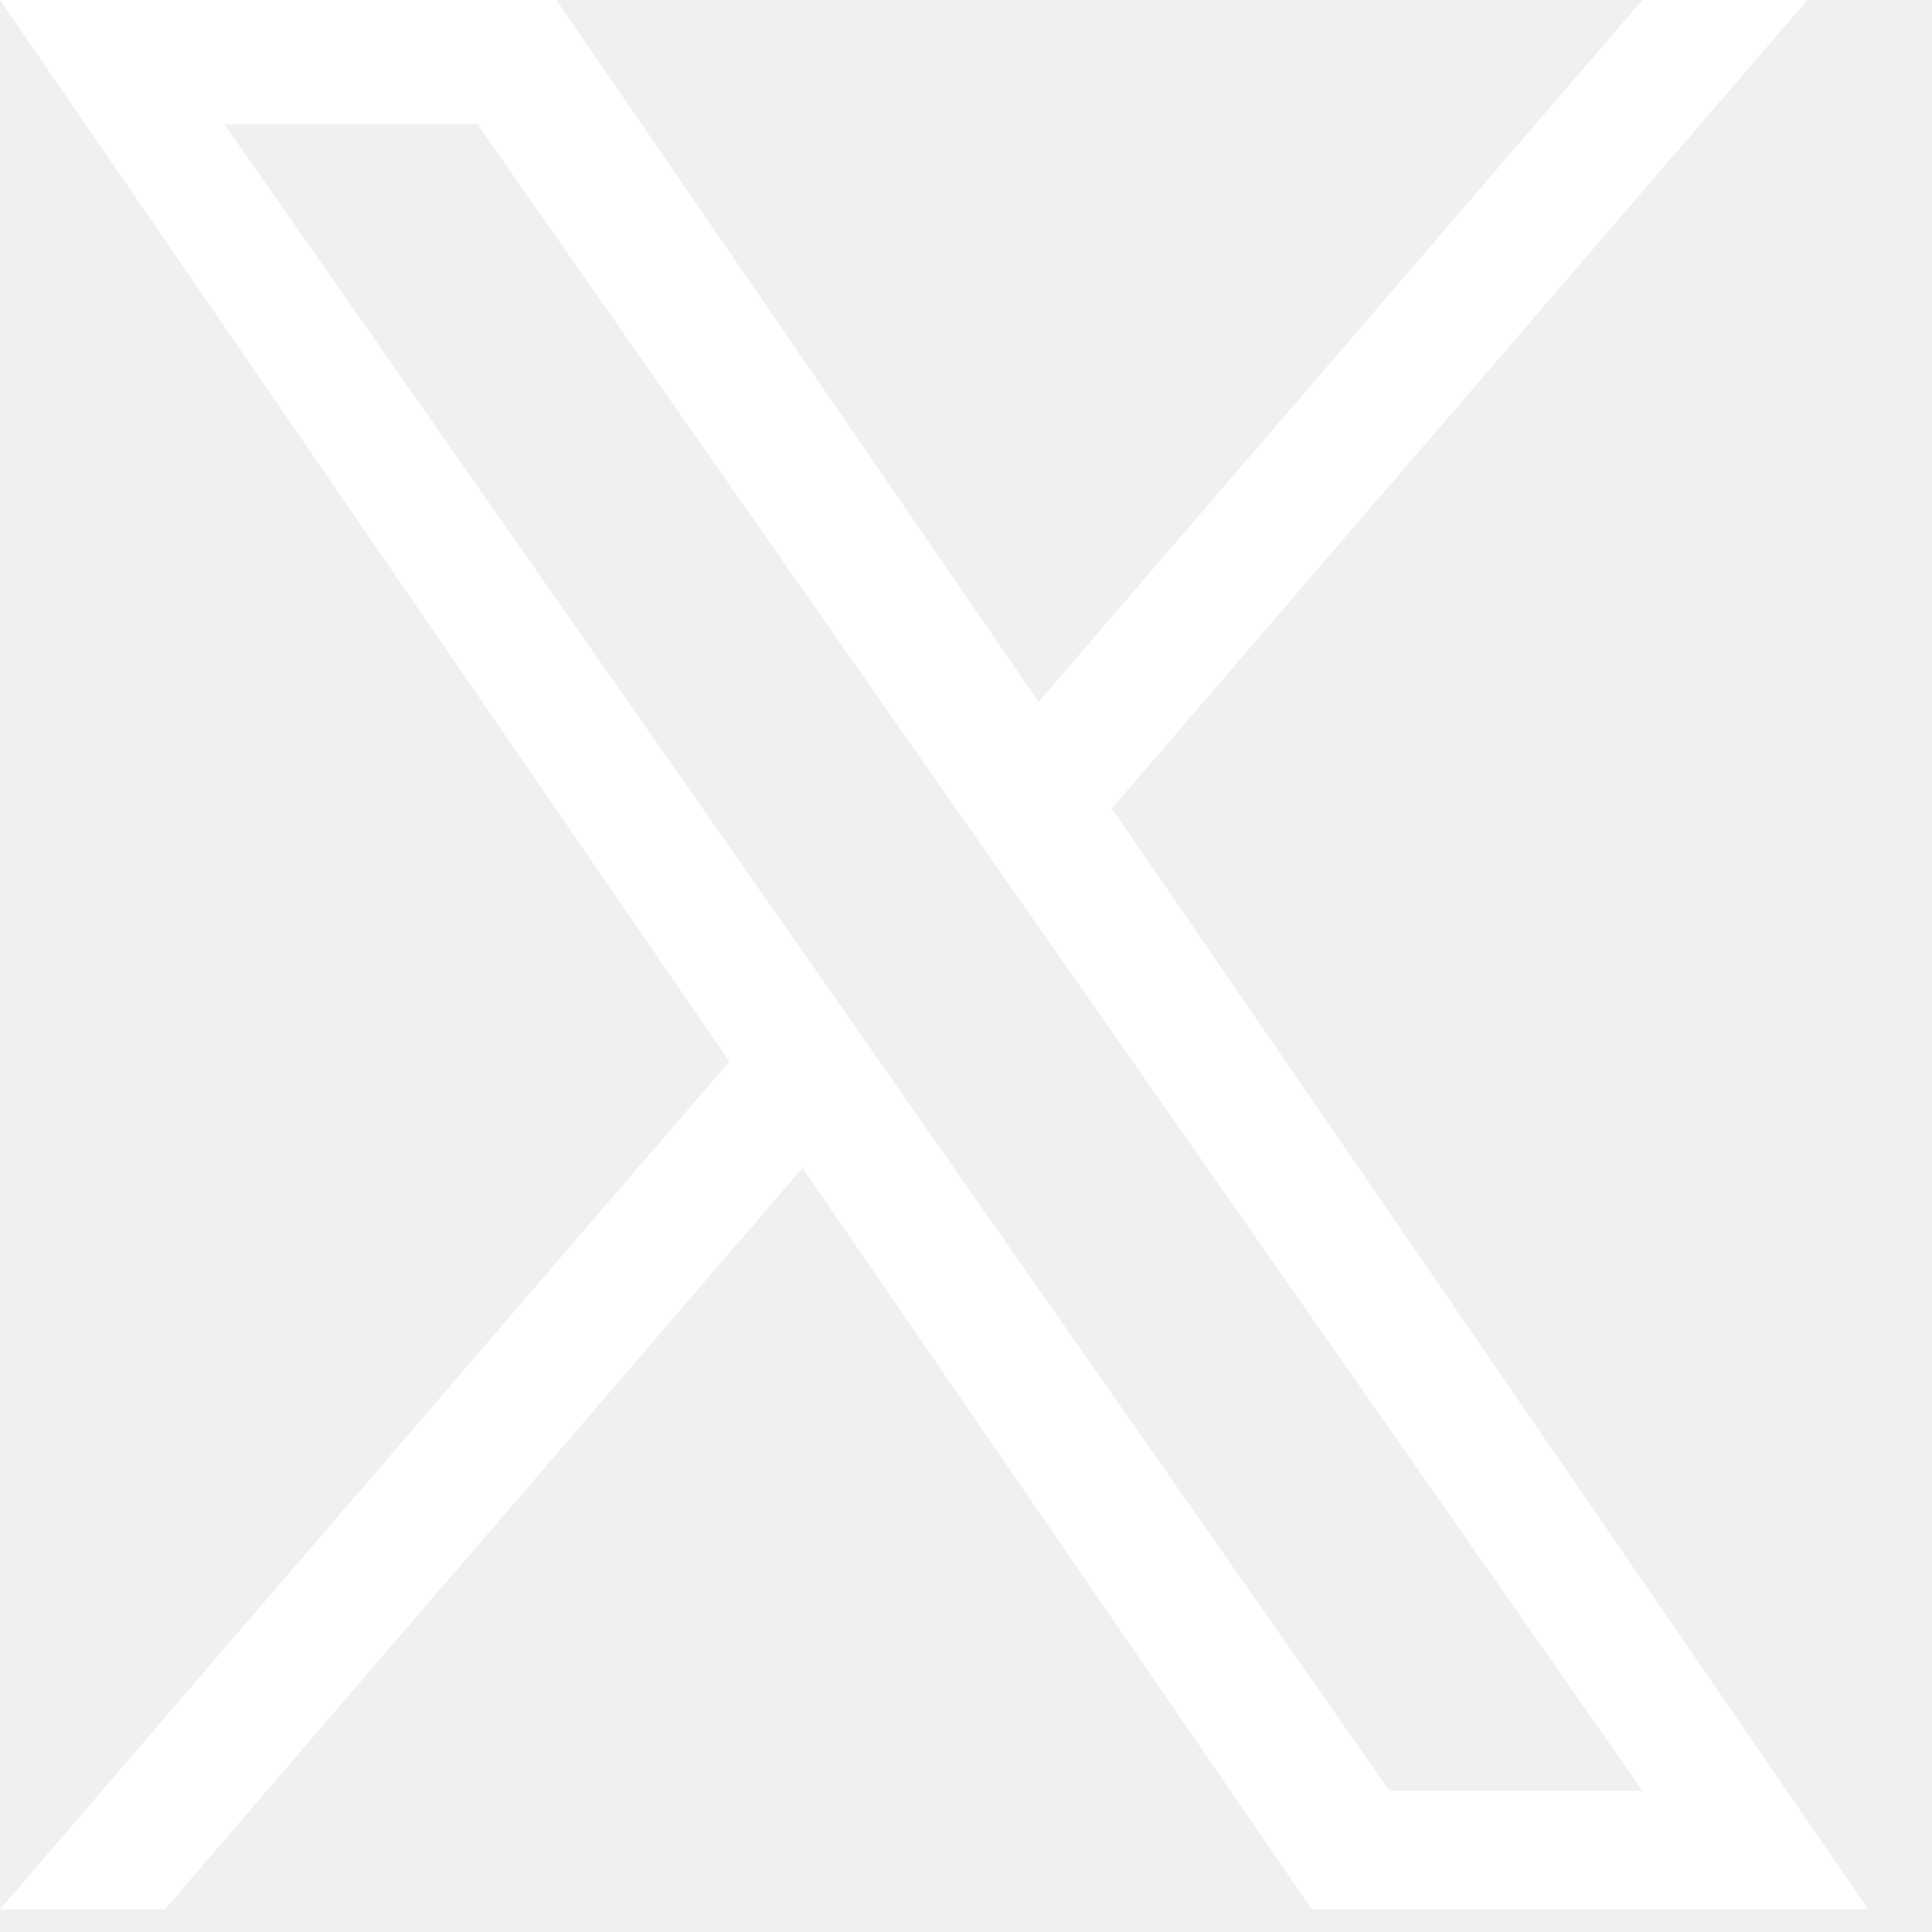
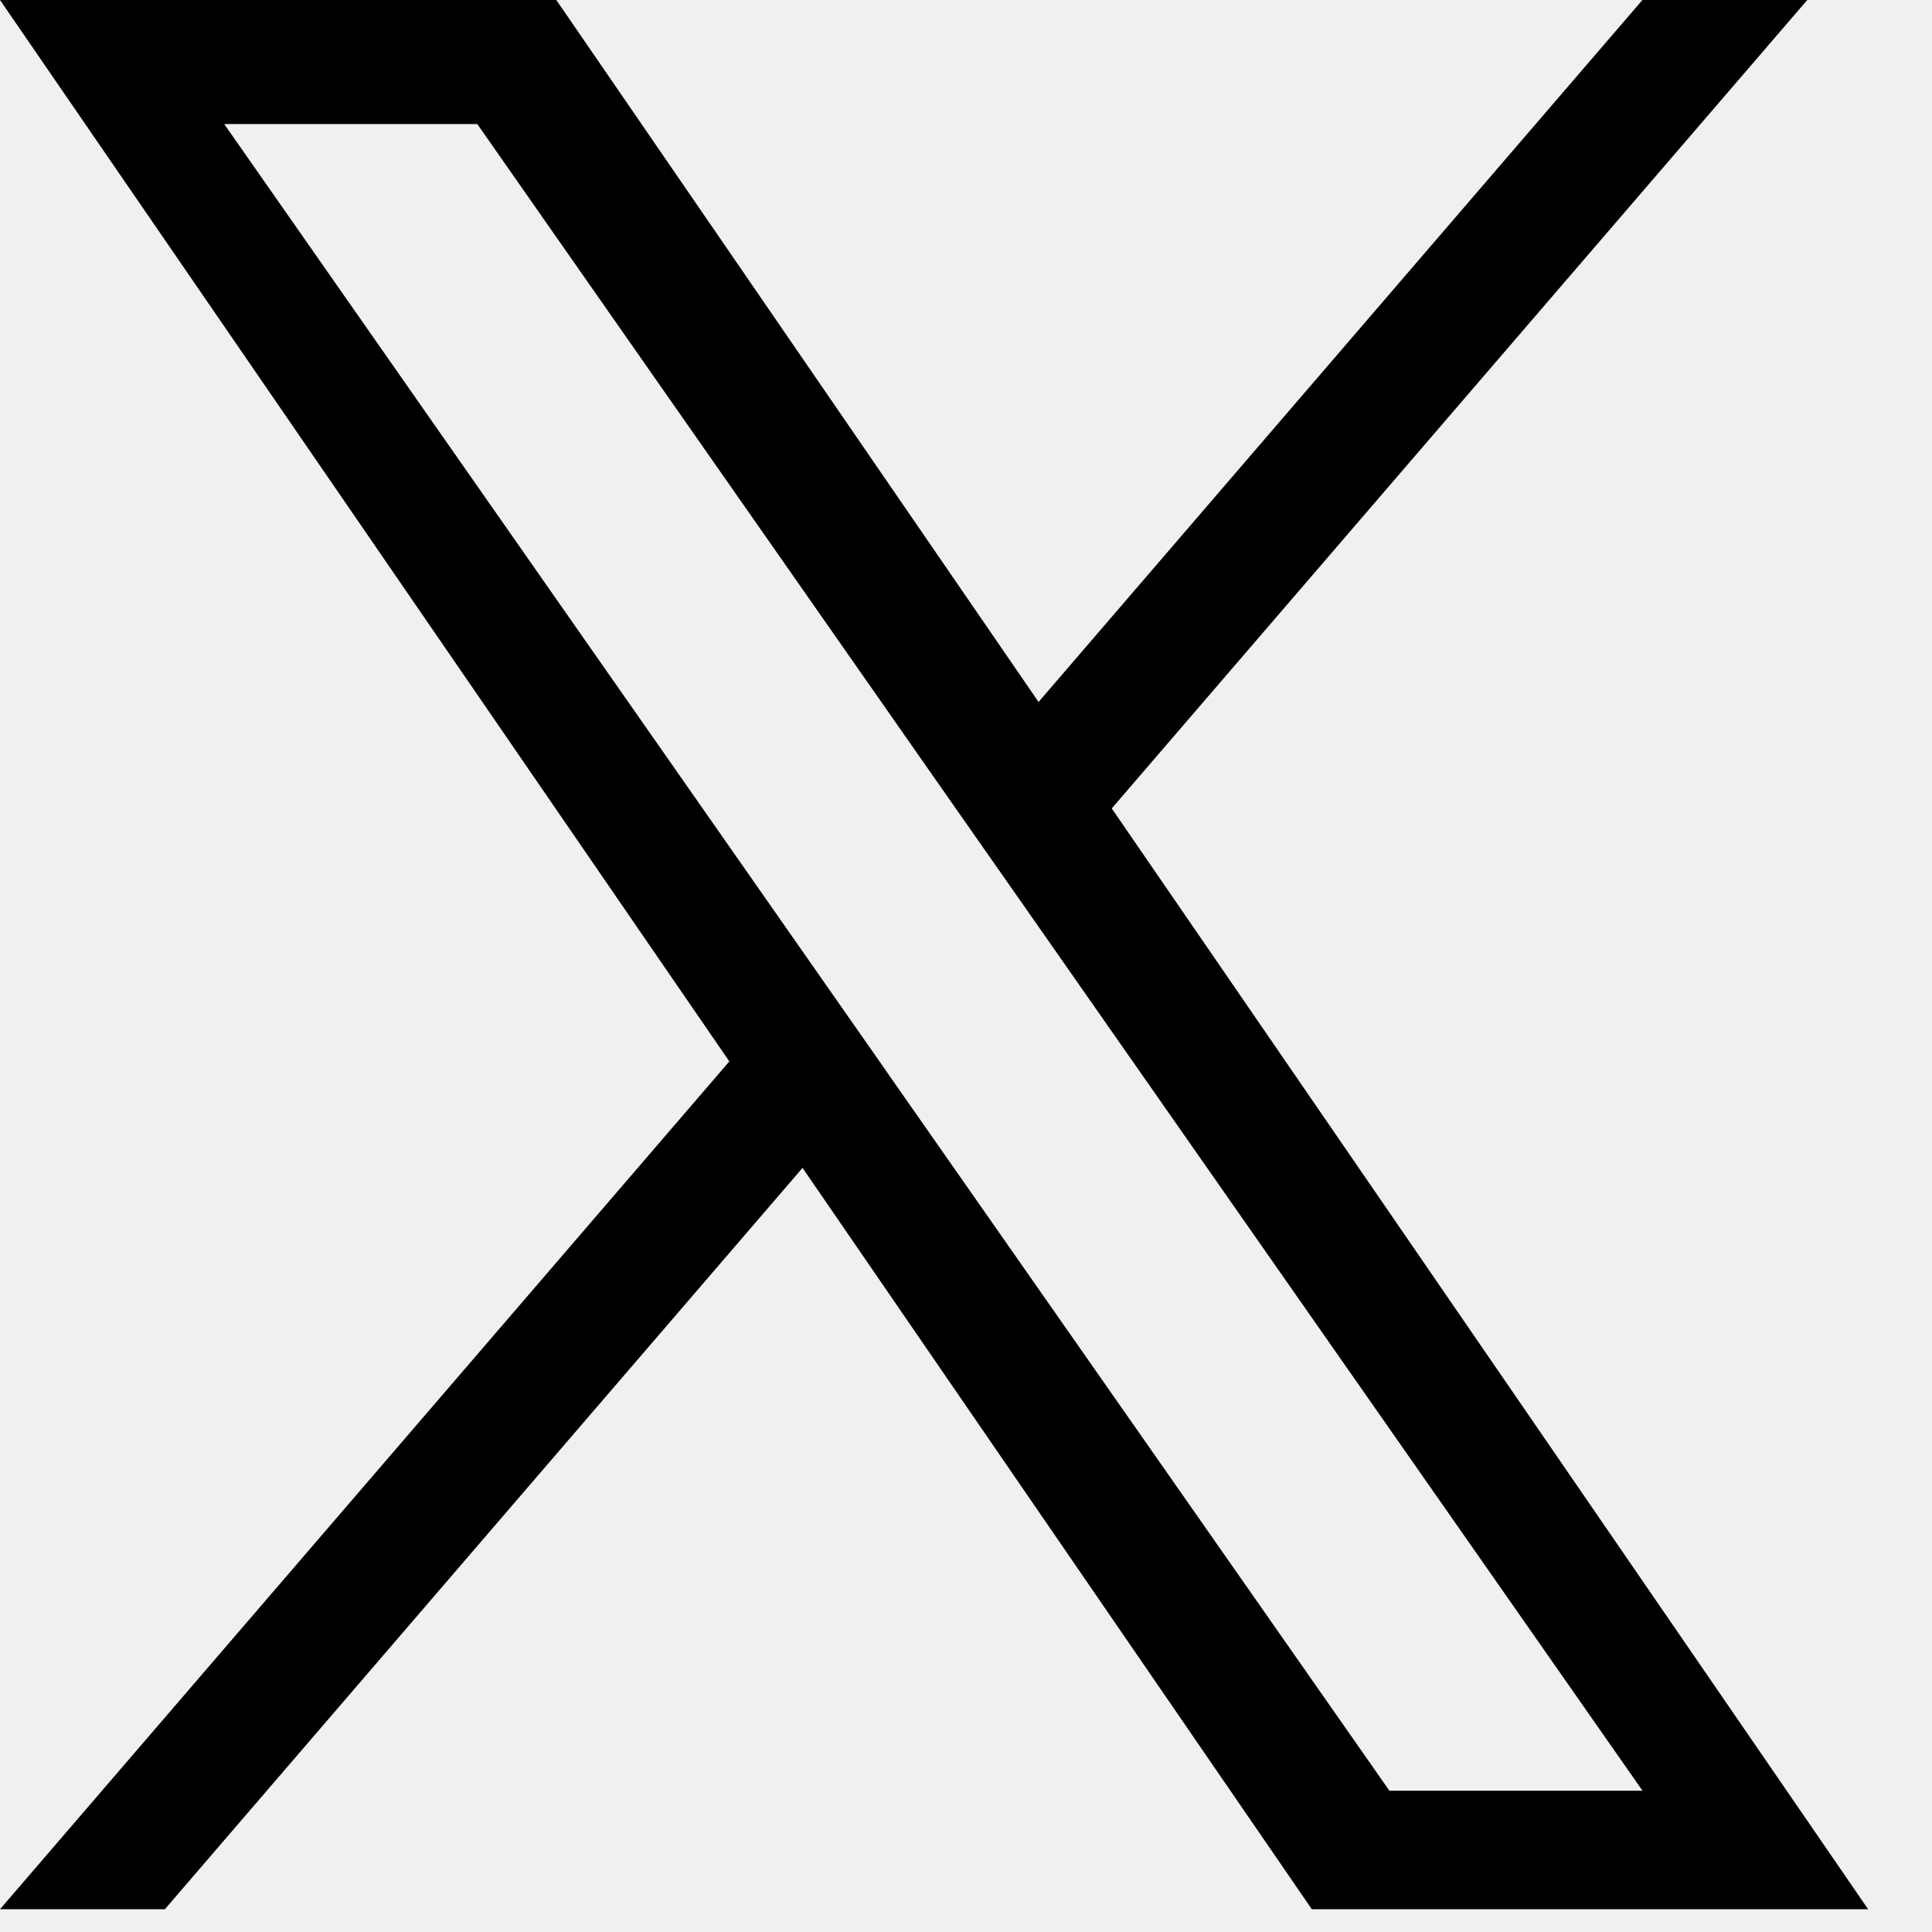
<svg xmlns="http://www.w3.org/2000/svg" width="18" height="18" viewBox="0 0 18 18" fill="none">
-   <path d="M10.358 7.532L16.838 0H15.302L9.676 6.54L5.183 0H0L6.795 9.889L0 17.788H1.536L7.477 10.881L12.222 17.788H17.405L10.358 7.532H10.358ZM8.255 9.976L7.567 8.992L2.089 1.156H4.447L8.868 7.48L9.557 8.464L15.303 16.684H12.945L8.255 9.977V9.976Z" fill="white" />
+   <path d="M10.358 7.532L16.838 0H15.302L9.676 6.54L5.183 0H0L6.795 9.889L0 17.788H1.536L7.477 10.881L12.222 17.788H17.405L10.358 7.532H10.358ZM8.255 9.976L7.567 8.992L2.089 1.156H4.447L8.868 7.48L9.557 8.464L15.303 16.684H12.945L8.255 9.977V9.976Z" fill="currentColor" />
</svg>
